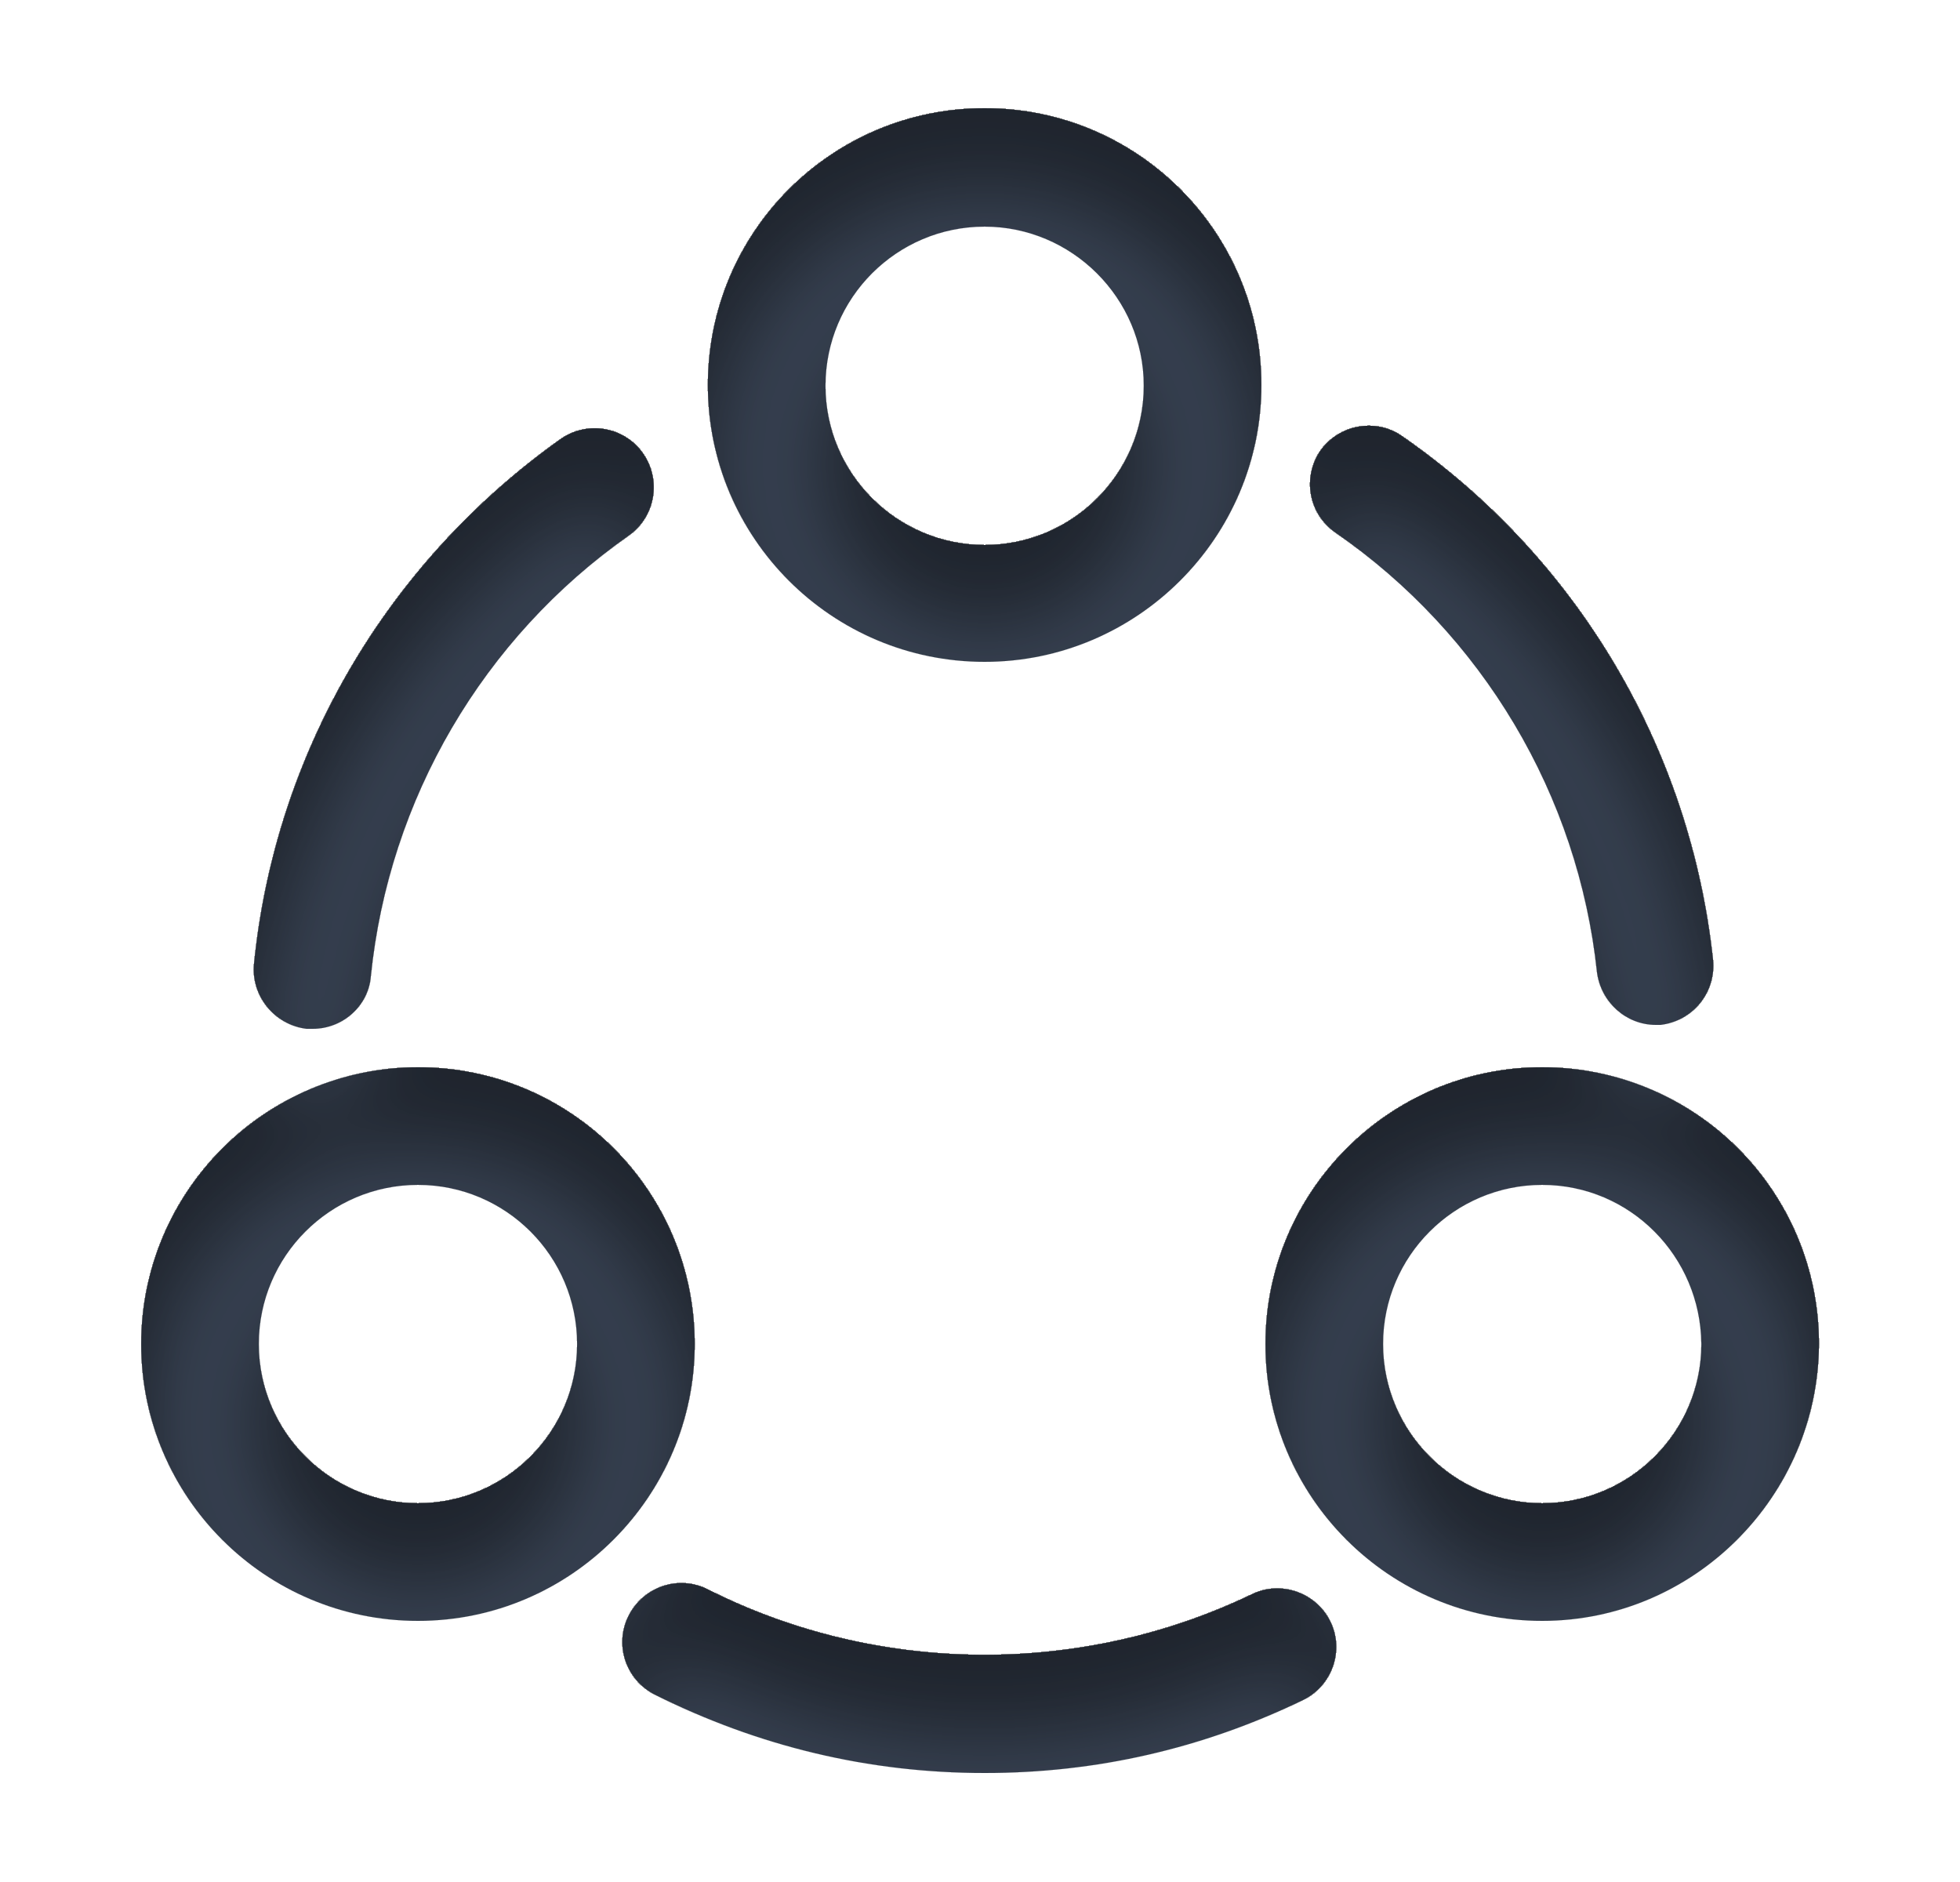
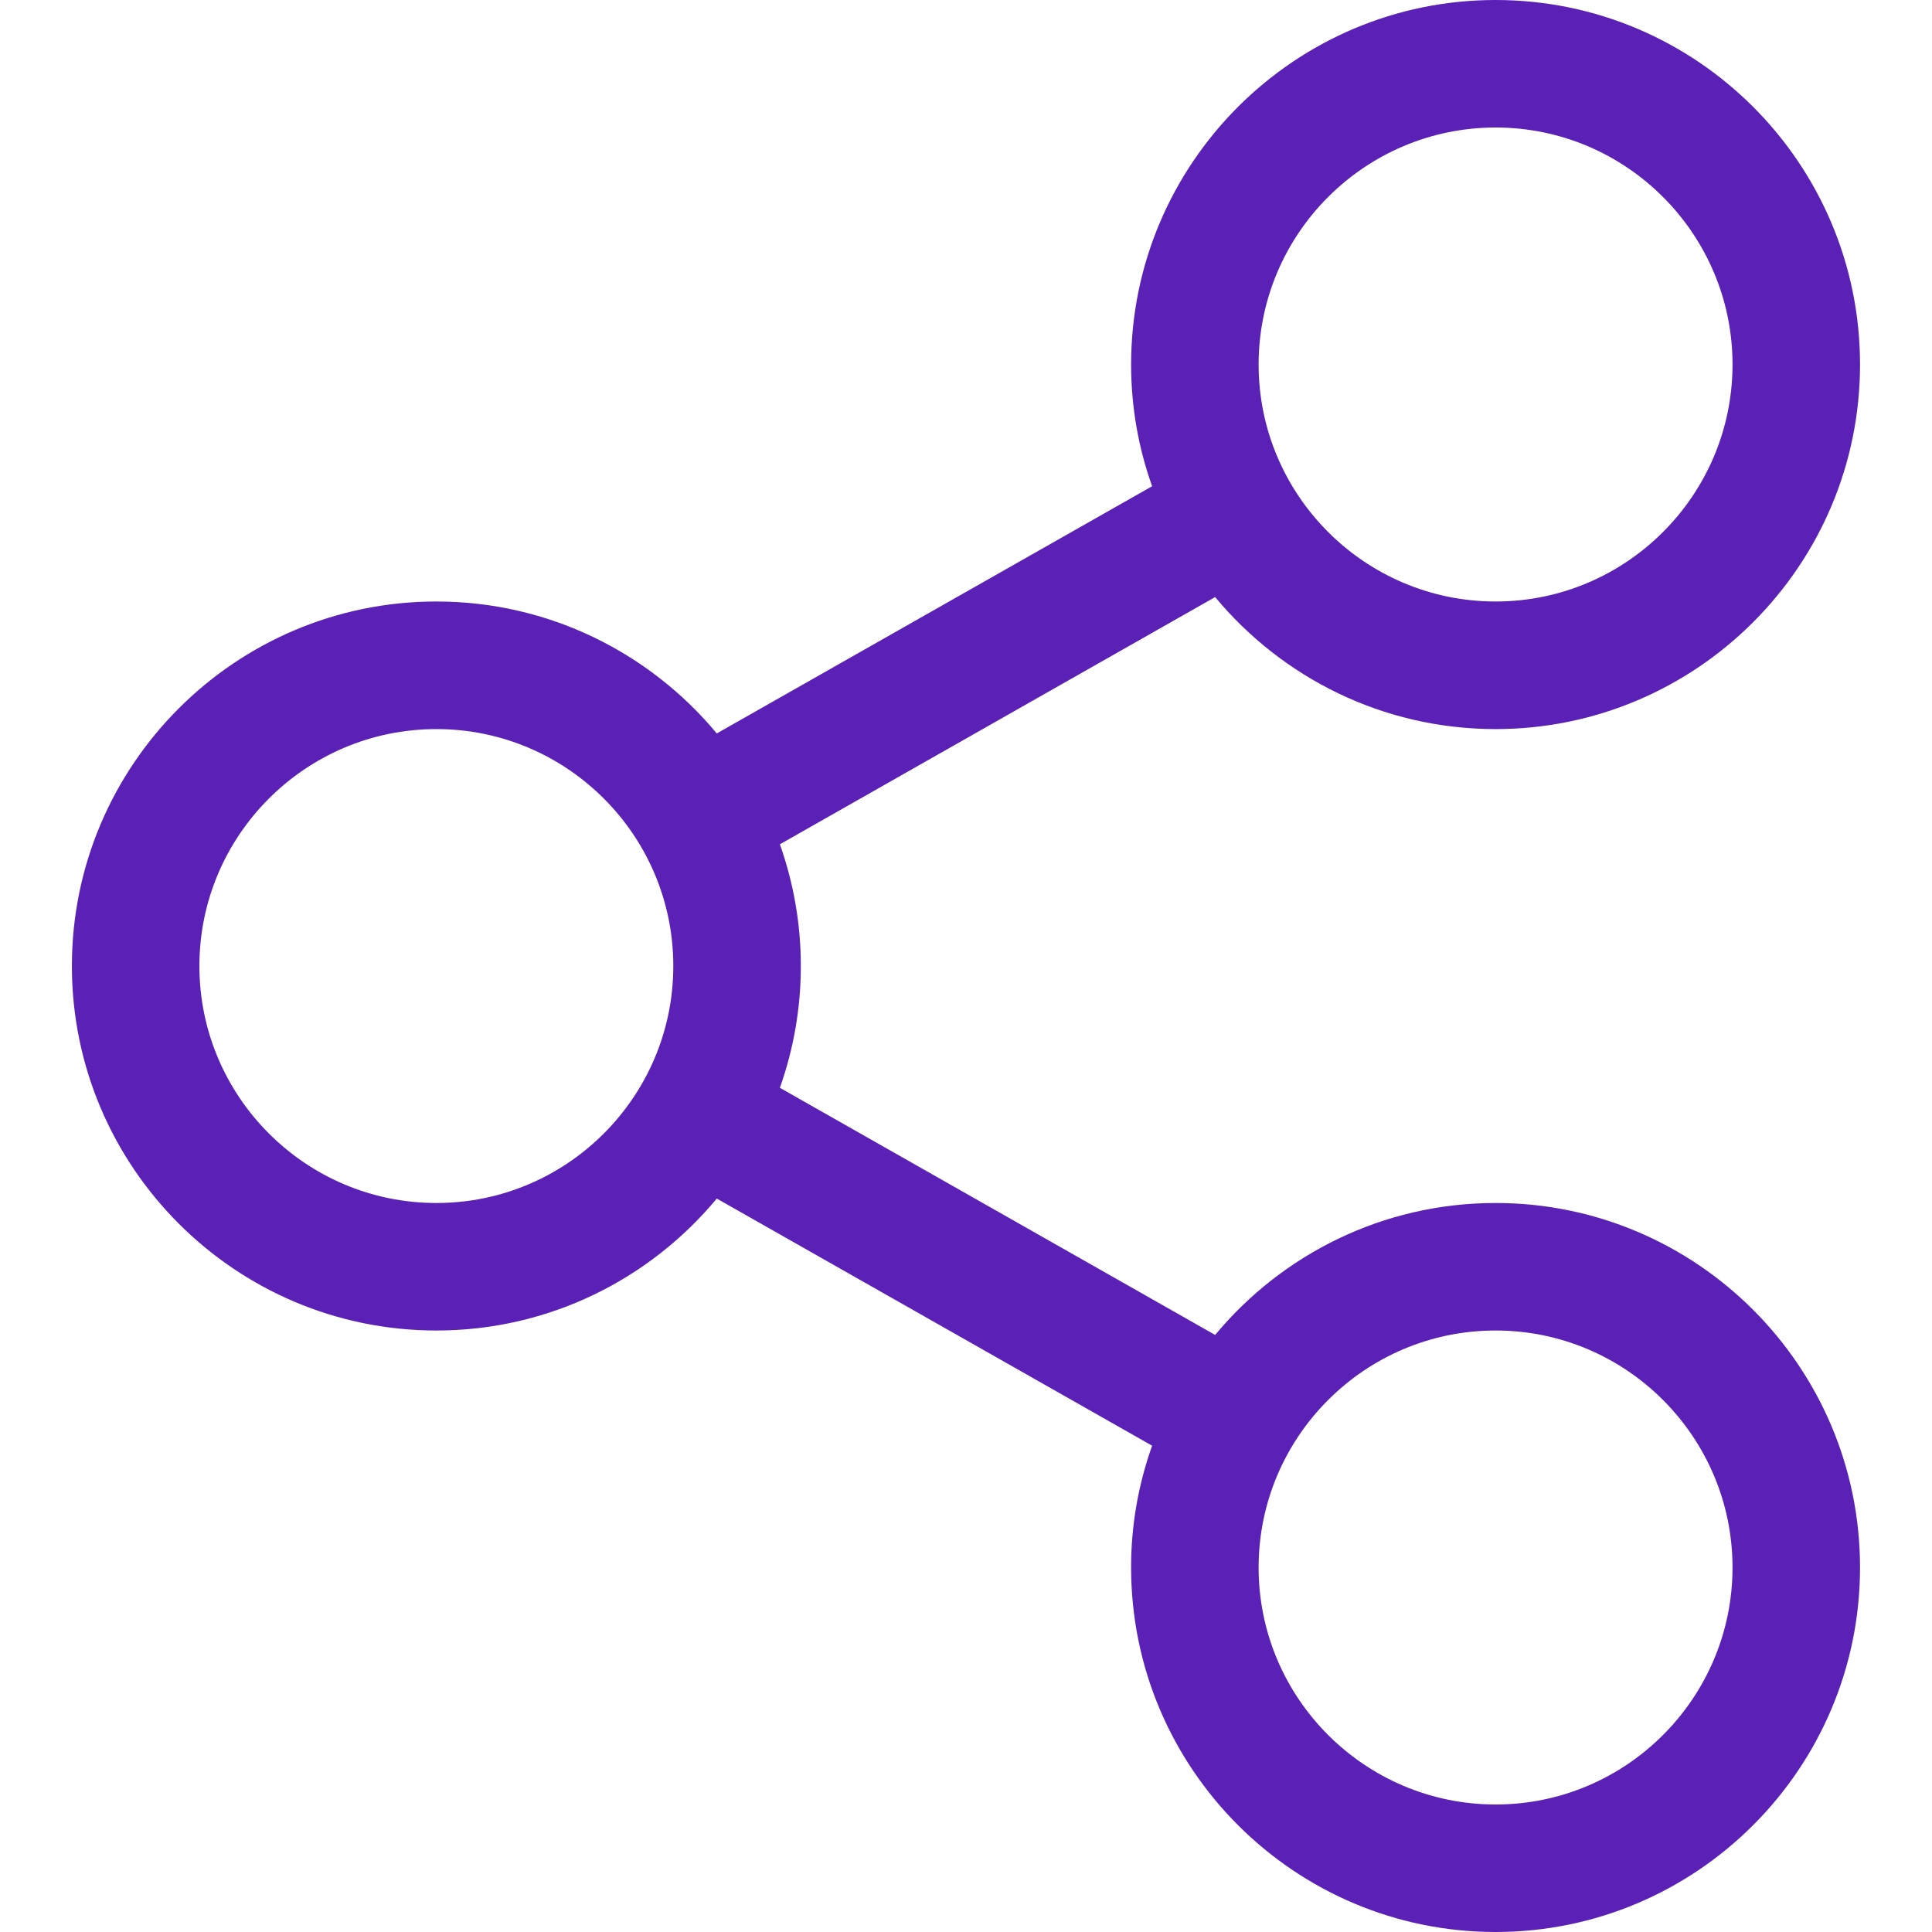
- <svg xmlns="http://www.w3.org/2000/svg" width="25" height="24" viewBox="0 0 25 24" fill="none">
-   <g filter="url(#filter0_i_8916_5636)">
-     <g filter="url(#filter1_i_8916_5636)">
-       <path d="M21.12 13.07C20.74 13.07 20.42 12.78 20.37 12.4C20.13 10.14 18.91 8.09 17.03 6.79C16.69 6.55 16.61 6.09 16.84 5.75C17.08 5.41 17.55 5.33 17.88 5.56C20.12 7.11 21.56 9.55 21.85 12.24C21.89 12.65 21.6 13.02 21.18 13.07C21.17 13.07 21.14 13.07 21.12 13.07Z" fill="#374151" />
-       <path d="M3.99 13.12C3.96 13.12 3.94 13.12 3.91 13.12C3.5 13.07 3.2 12.7 3.24 12.29C3.51 9.6 4.94 7.17 7.15 5.6C7.49 5.36 7.96 5.44 8.2 5.78C8.44 6.12 8.36 6.59 8.02 6.83C6.16 8.14 4.96 10.19 4.73 12.45C4.7 12.83 4.37 13.12 3.99 13.12Z" fill="#374151" />
-       <path d="M12.56 22.61C11.08 22.61 9.67 22.27 8.35 21.61C7.98 21.42 7.83 20.97 8.02 20.6C8.21 20.23 8.66 20.08 9.03 20.27C11.19 21.36 13.79 21.38 15.97 20.33C16.34 20.15 16.79 20.31 16.97 20.68C17.15 21.05 16.99 21.5 16.62 21.68C15.34 22.3 13.98 22.61 12.56 22.61Z" fill="#374151" />
-       <path d="M12.559 8.44C10.609 8.44 9.029 6.86 9.029 4.91C9.029 2.96 10.609 1.38 12.559 1.38C14.509 1.38 16.089 2.96 16.089 4.91C16.089 6.86 14.499 8.44 12.559 8.44ZM12.559 2.89C11.439 2.89 10.529 3.8 10.529 4.92C10.529 6.04 11.439 6.95 12.559 6.95C13.679 6.95 14.589 6.04 14.589 4.92C14.589 3.8 13.669 2.89 12.559 2.89Z" fill="#374151" />
-       <path d="M5.331 20.67C3.381 20.67 1.801 19.09 1.801 17.14C1.801 15.2 3.381 13.61 5.331 13.61C7.281 13.61 8.861 15.19 8.861 17.14C8.861 19.08 7.281 20.67 5.331 20.67ZM5.331 15.11C4.211 15.11 3.301 16.02 3.301 17.14C3.301 18.26 4.211 19.17 5.331 19.17C6.451 19.17 7.361 18.26 7.361 17.14C7.361 16.02 6.451 15.11 5.331 15.11Z" fill="#374151" />
-       <path d="M19.671 20.67C17.721 20.67 16.141 19.09 16.141 17.14C16.141 15.2 17.721 13.61 19.671 13.61C21.621 13.61 23.201 15.19 23.201 17.14C23.191 19.08 21.611 20.67 19.671 20.67ZM19.671 15.11C18.551 15.11 17.641 16.02 17.641 17.14C17.641 18.26 18.551 19.17 19.671 19.17C20.791 19.17 21.701 18.26 21.701 17.14C21.691 16.02 20.791 15.11 19.671 15.11Z" fill="#374151" />
-     </g>
-   </g>
-   <defs>
-     <filter id="filter0_i_8916_5636" x="0.5" y="0" width="24" height="25" filterUnits="userSpaceOnUse" color-interpolation-filters="sRGB">
-       <feFlood flood-opacity="0" result="BackgroundImageFix" />
-       <feBlend mode="normal" in="SourceGraphic" in2="BackgroundImageFix" result="shape" />
-       <feColorMatrix in="SourceAlpha" type="matrix" values="0 0 0 0 0 0 0 0 0 0 0 0 0 0 0 0 0 0 127 0" result="hardAlpha" />
-       <feOffset dy="1" />
-       <feGaussianBlur stdDeviation="0.5" />
-       <feComposite in2="hardAlpha" operator="arithmetic" k2="-1" k3="1" />
-       <feColorMatrix type="matrix" values="0 0 0 0 0 0 0 0 0 0 0 0 0 0 0 0 0 0 0.25 0" />
-       <feBlend mode="normal" in2="shape" result="effect1_innerShadow_8916_5636" />
-     </filter>
-     <filter id="filter1_i_8916_5636" x="1.801" y="1.38" width="21.4" height="22.23" filterUnits="userSpaceOnUse" color-interpolation-filters="sRGB">
-       <feFlood flood-opacity="0" result="BackgroundImageFix" />
-       <feBlend mode="normal" in="SourceGraphic" in2="BackgroundImageFix" result="shape" />
-       <feColorMatrix in="SourceAlpha" type="matrix" values="0 0 0 0 0 0 0 0 0 0 0 0 0 0 0 0 0 0 127 0" result="hardAlpha" />
-       <feOffset dy="1" />
-       <feGaussianBlur stdDeviation="0.5" />
-       <feComposite in2="hardAlpha" operator="arithmetic" k2="-1" k3="1" />
-       <feColorMatrix type="matrix" values="0 0 0 0 0 0 0 0 0 0 0 0 0 0 0 0 0 0 0.25 0" />
-       <feBlend mode="normal" in2="shape" result="effect1_innerShadow_8916_5636" />
-     </filter>
-   </defs>
+ <svg xmlns="http://www.w3.org/2000/svg" width="24" height="24" viewBox="0 0 24 24" fill="none">
+   <path d="M18.579 14.944C17.179 14.944 15.927 15.582 15.095 16.583L9.688 13.513C9.86 13.027 9.949 12.516 9.948 12C9.949 11.485 9.86 10.974 9.688 10.488L15.095 7.417C15.926 8.418 17.179 9.057 18.579 9.057C21.075 9.057 23.106 7.025 23.106 4.528C23.106 2.031 21.075 0 18.579 0C16.082 0 14.051 2.031 14.051 4.528C14.051 5.058 14.143 5.567 14.312 6.04L8.904 9.111C8.073 8.111 6.82 7.472 5.421 7.472C2.924 7.472 0.893 9.504 0.893 12C0.893 14.497 2.924 16.528 5.421 16.528C6.82 16.528 8.073 15.89 8.904 14.889L14.312 17.959C14.139 18.445 14.05 18.957 14.051 19.472C14.051 21.969 16.082 24 18.579 24C21.075 24 23.106 21.969 23.106 19.472C23.106 16.975 21.075 14.944 18.579 14.944ZM18.579 1.584C20.201 1.584 21.522 2.905 21.522 4.528C21.522 6.151 20.201 7.472 18.579 7.472C16.956 7.472 15.635 6.151 15.635 4.528C15.635 2.905 16.956 1.584 18.579 1.584ZM5.421 14.944C3.798 14.944 2.477 13.623 2.477 12C2.477 10.377 3.798 9.057 5.421 9.057C7.044 9.057 8.364 10.377 8.364 12C8.364 13.623 7.044 14.944 5.421 14.944ZM18.579 22.416C16.956 22.416 15.635 21.095 15.635 19.472C15.635 17.849 16.956 16.528 18.579 16.528C20.201 16.528 21.522 17.849 21.522 19.472C21.522 21.095 20.201 22.416 18.579 22.416Z" fill="#5B21B6" />
</svg>
